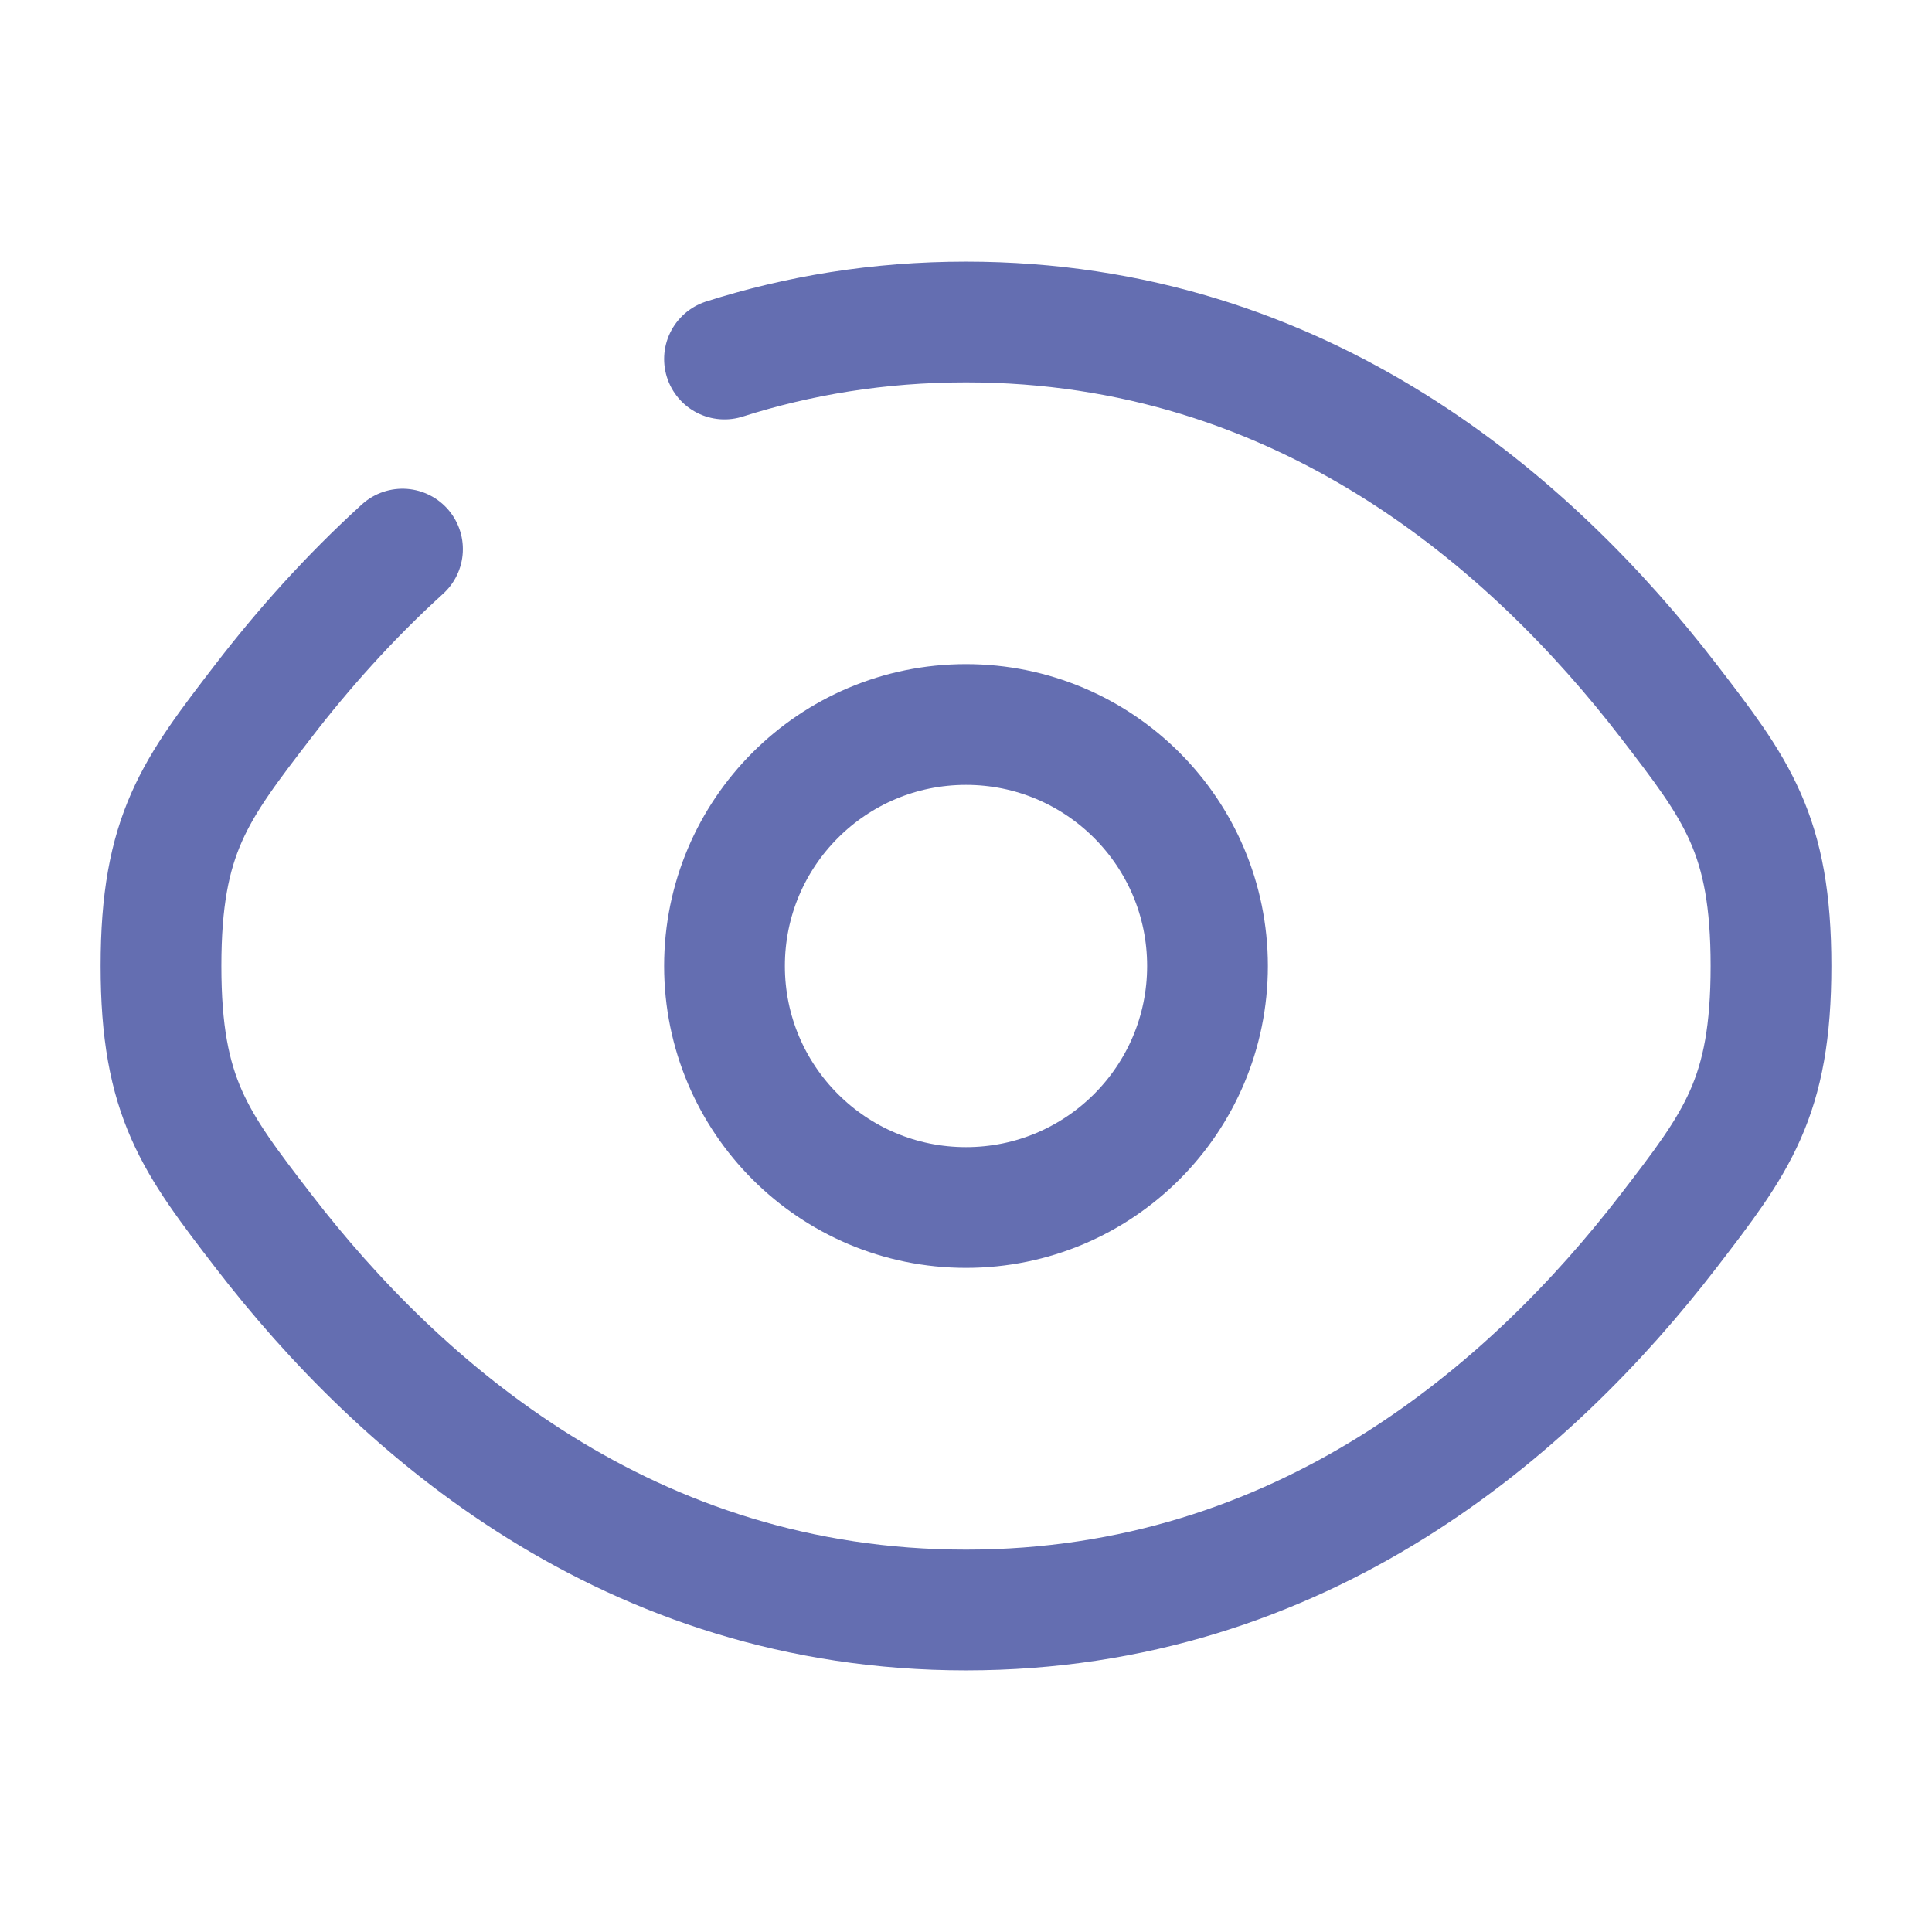
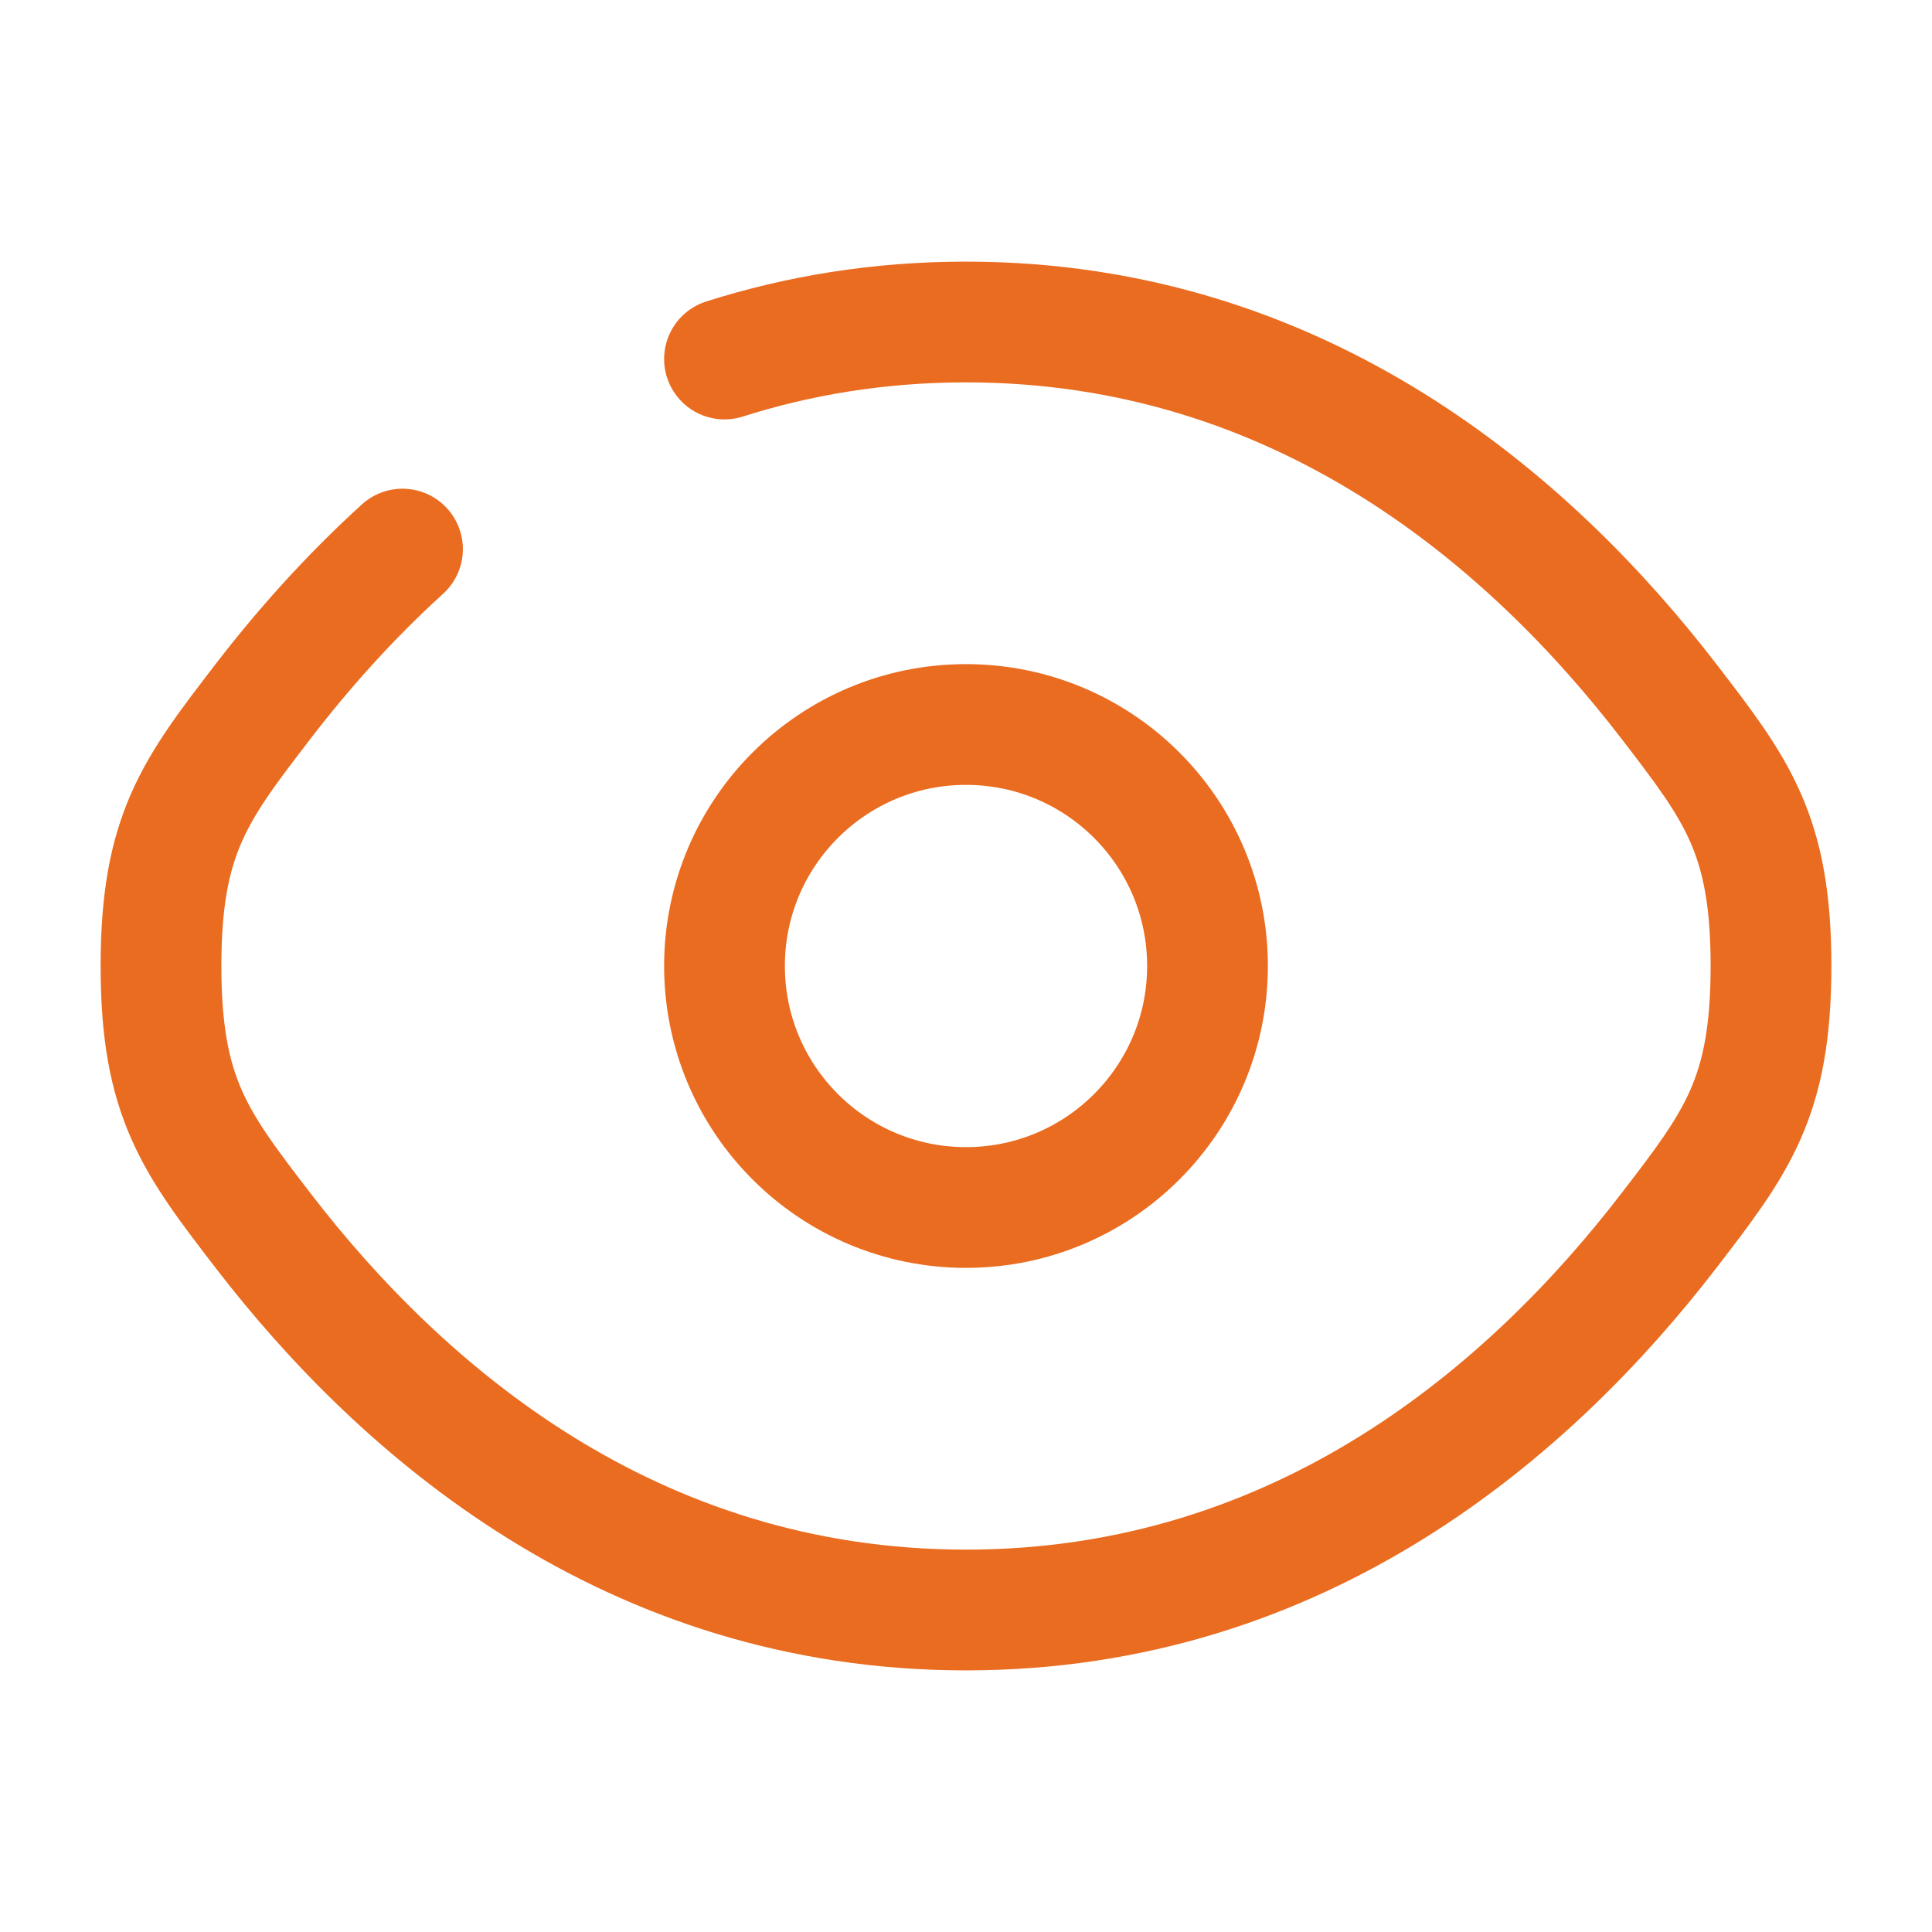
<svg xmlns="http://www.w3.org/2000/svg" width="96px" height="96px" viewBox="0 0 24 24" fill="none">
  <g id="SVGRepo_bgCarrier" stroke-width="0" />
  <g id="SVGRepo_tracerCarrier" stroke-linecap="round" stroke-linejoin="round" />
  <g id="SVGRepo_iconCarrier">
-     <path d="M9 4.46C9.912 4.17 10.91 4 12 4C16.182 4 19.028 6.5 20.725 8.704C21.575 9.809 22 10.361 22 12C22 13.639 21.575 14.191 20.725 15.296C19.028 17.5 16.182 20 12 20C7.818 20 4.972 17.5 3.275 15.296C2.425 14.191 2 13.639 2 12C2 10.361 2.425 9.809 3.275 8.704C3.756 8.079 4.33 7.43 5 6.821" stroke="#646EB1" stroke-width="1.5" stroke-linecap="round" />
-     <path d="M15 12C15 13.657 13.657 15 12 15C10.343 15 9 13.657 9 12C9 10.343 10.343 9 12 9C13.657 9 15 10.343 15 12Z" stroke="#646EB1" stroke-width="1.5" />
+     <path d="M9 4.46C9.912 4.17 10.91 4 12 4C16.182 4 19.028 6.5 20.725 8.704C21.575 9.809 22 10.361 22 12C22 13.639 21.575 14.191 20.725 15.296C19.028 17.5 16.182 20 12 20C7.818 20 4.972 17.5 3.275 15.296C2.425 14.191 2 13.639 2 12C2 10.361 2.425 9.809 3.275 8.704C3.756 8.079 4.33 7.43 5 6.821" stroke="#ea6c20" stroke-width="1.5" stroke-linecap="round" />
+     <path d="M15 12C15 13.657 13.657 15 12 15C10.343 15 9 13.657 9 12C9 10.343 10.343 9 12 9C13.657 9 15 10.343 15 12Z" stroke="#ea6c20" stroke-width="1.5" />
  </g>
</svg>
